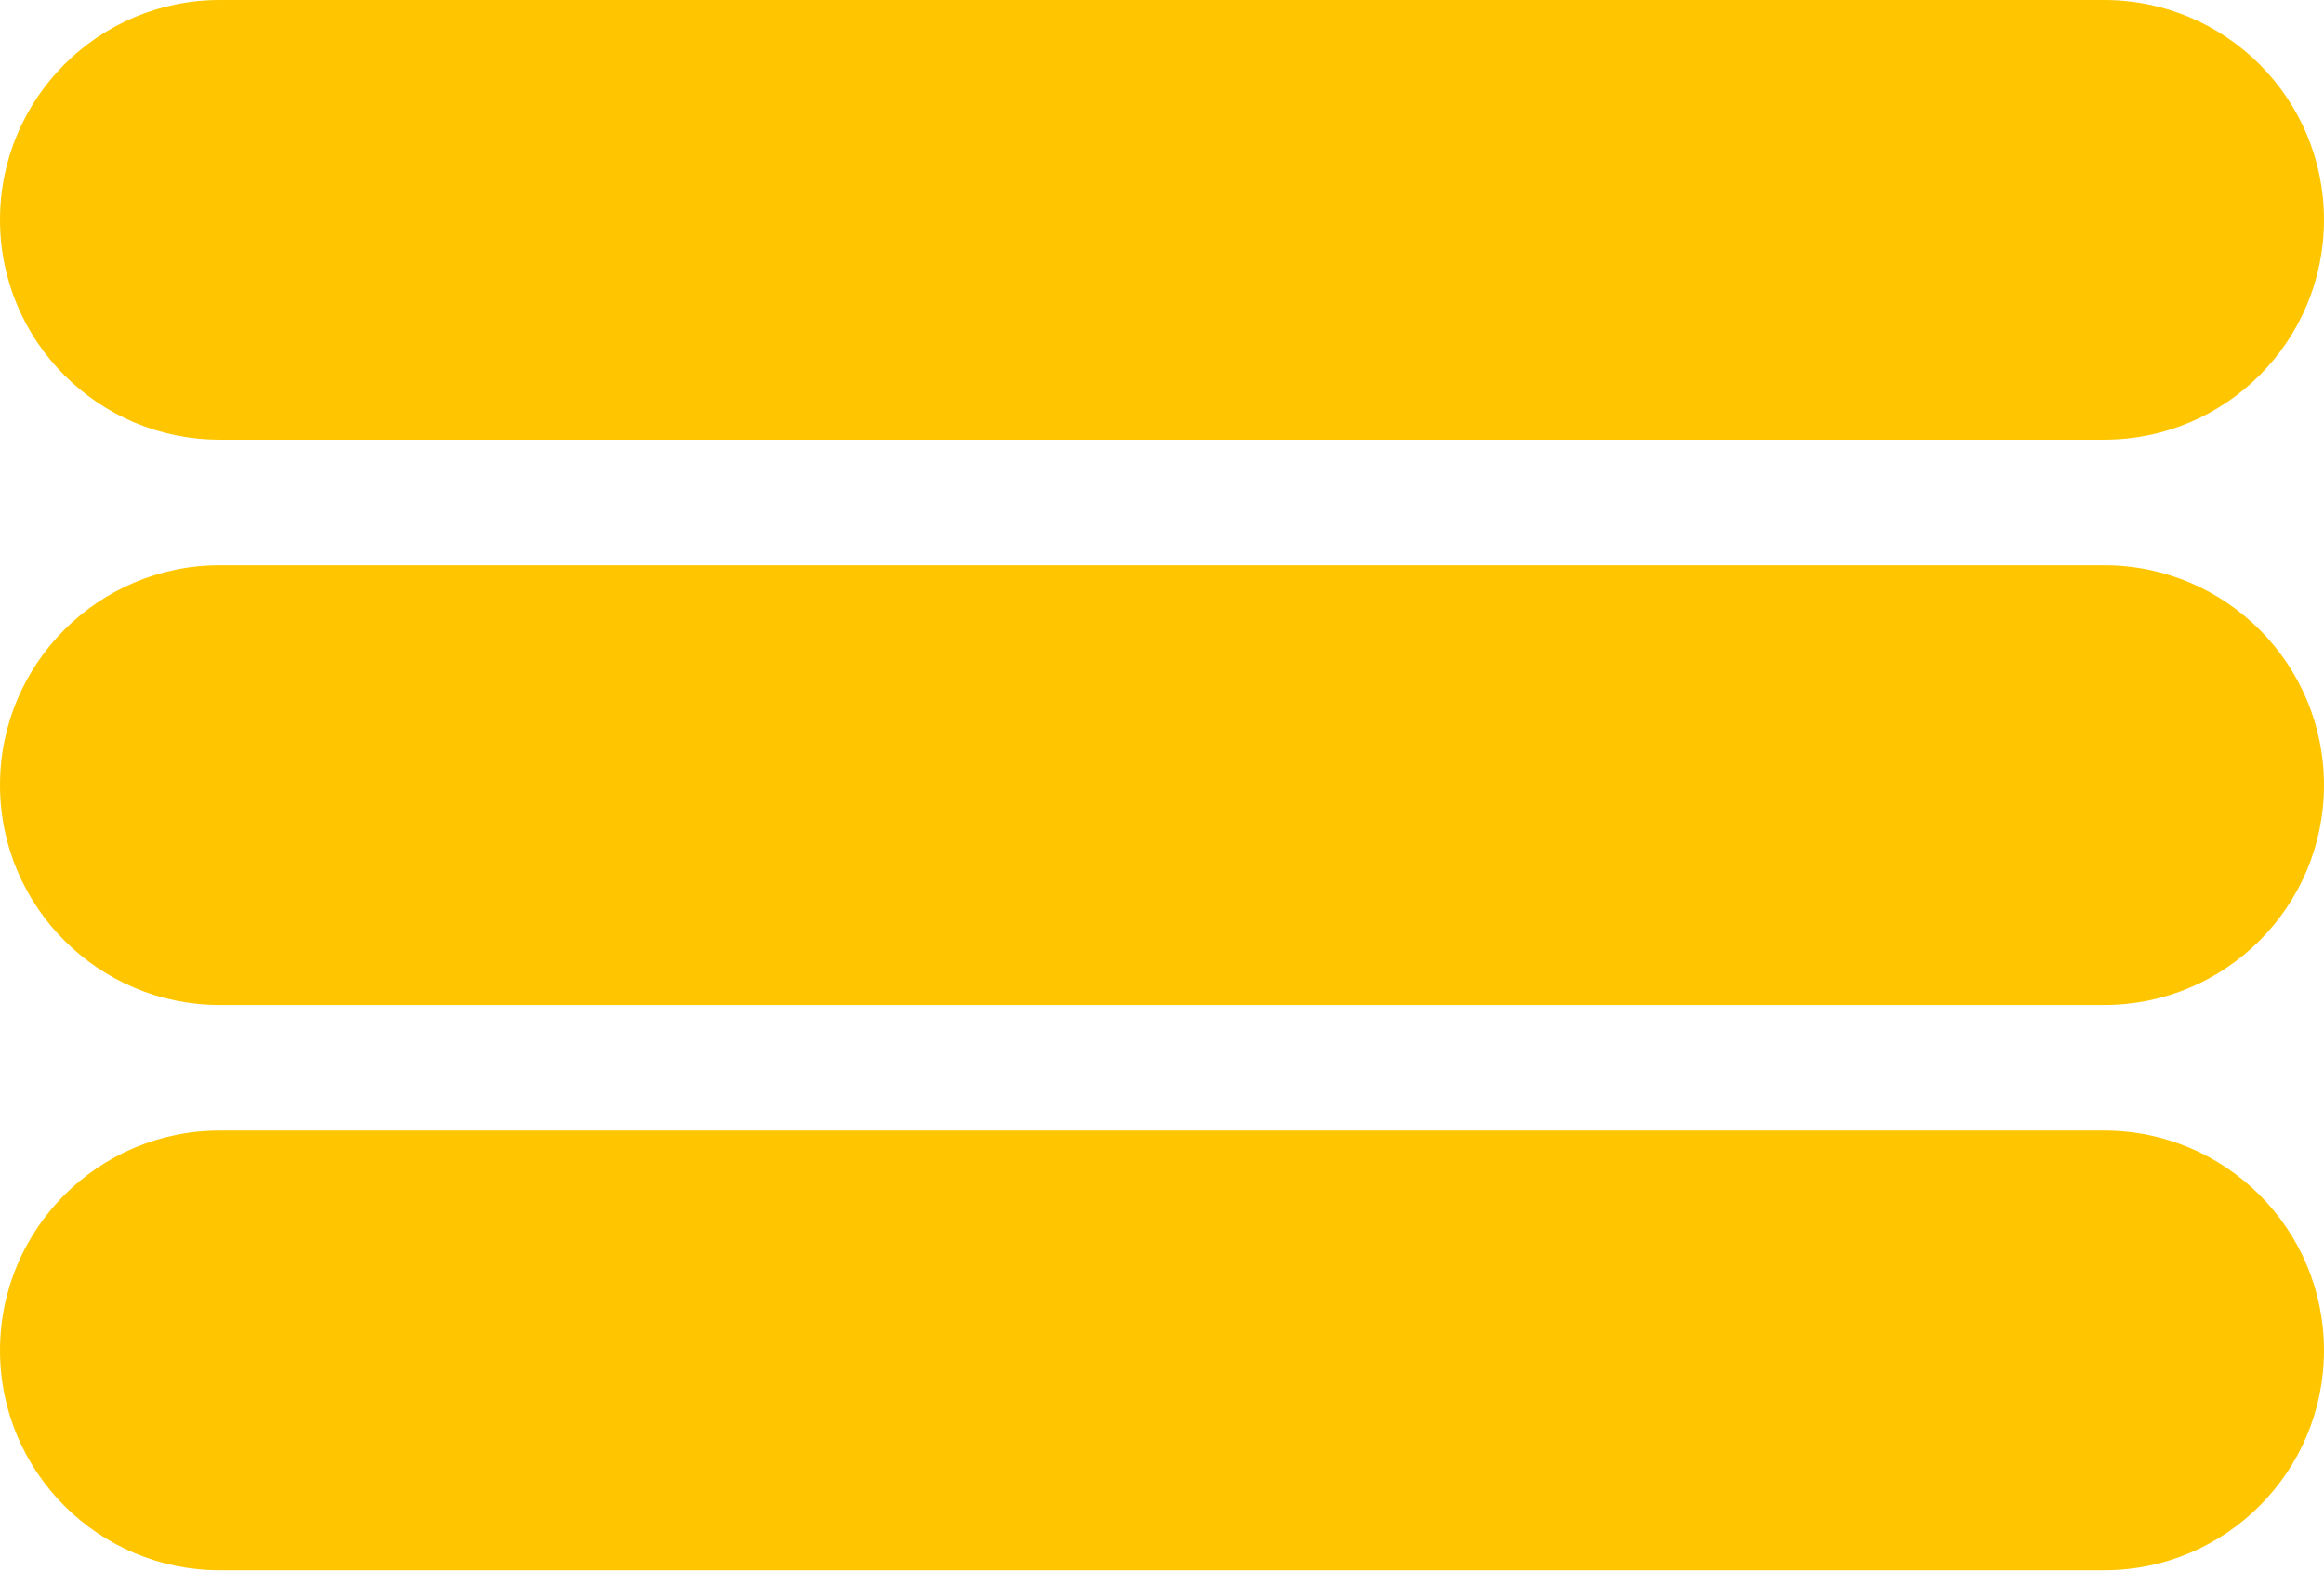
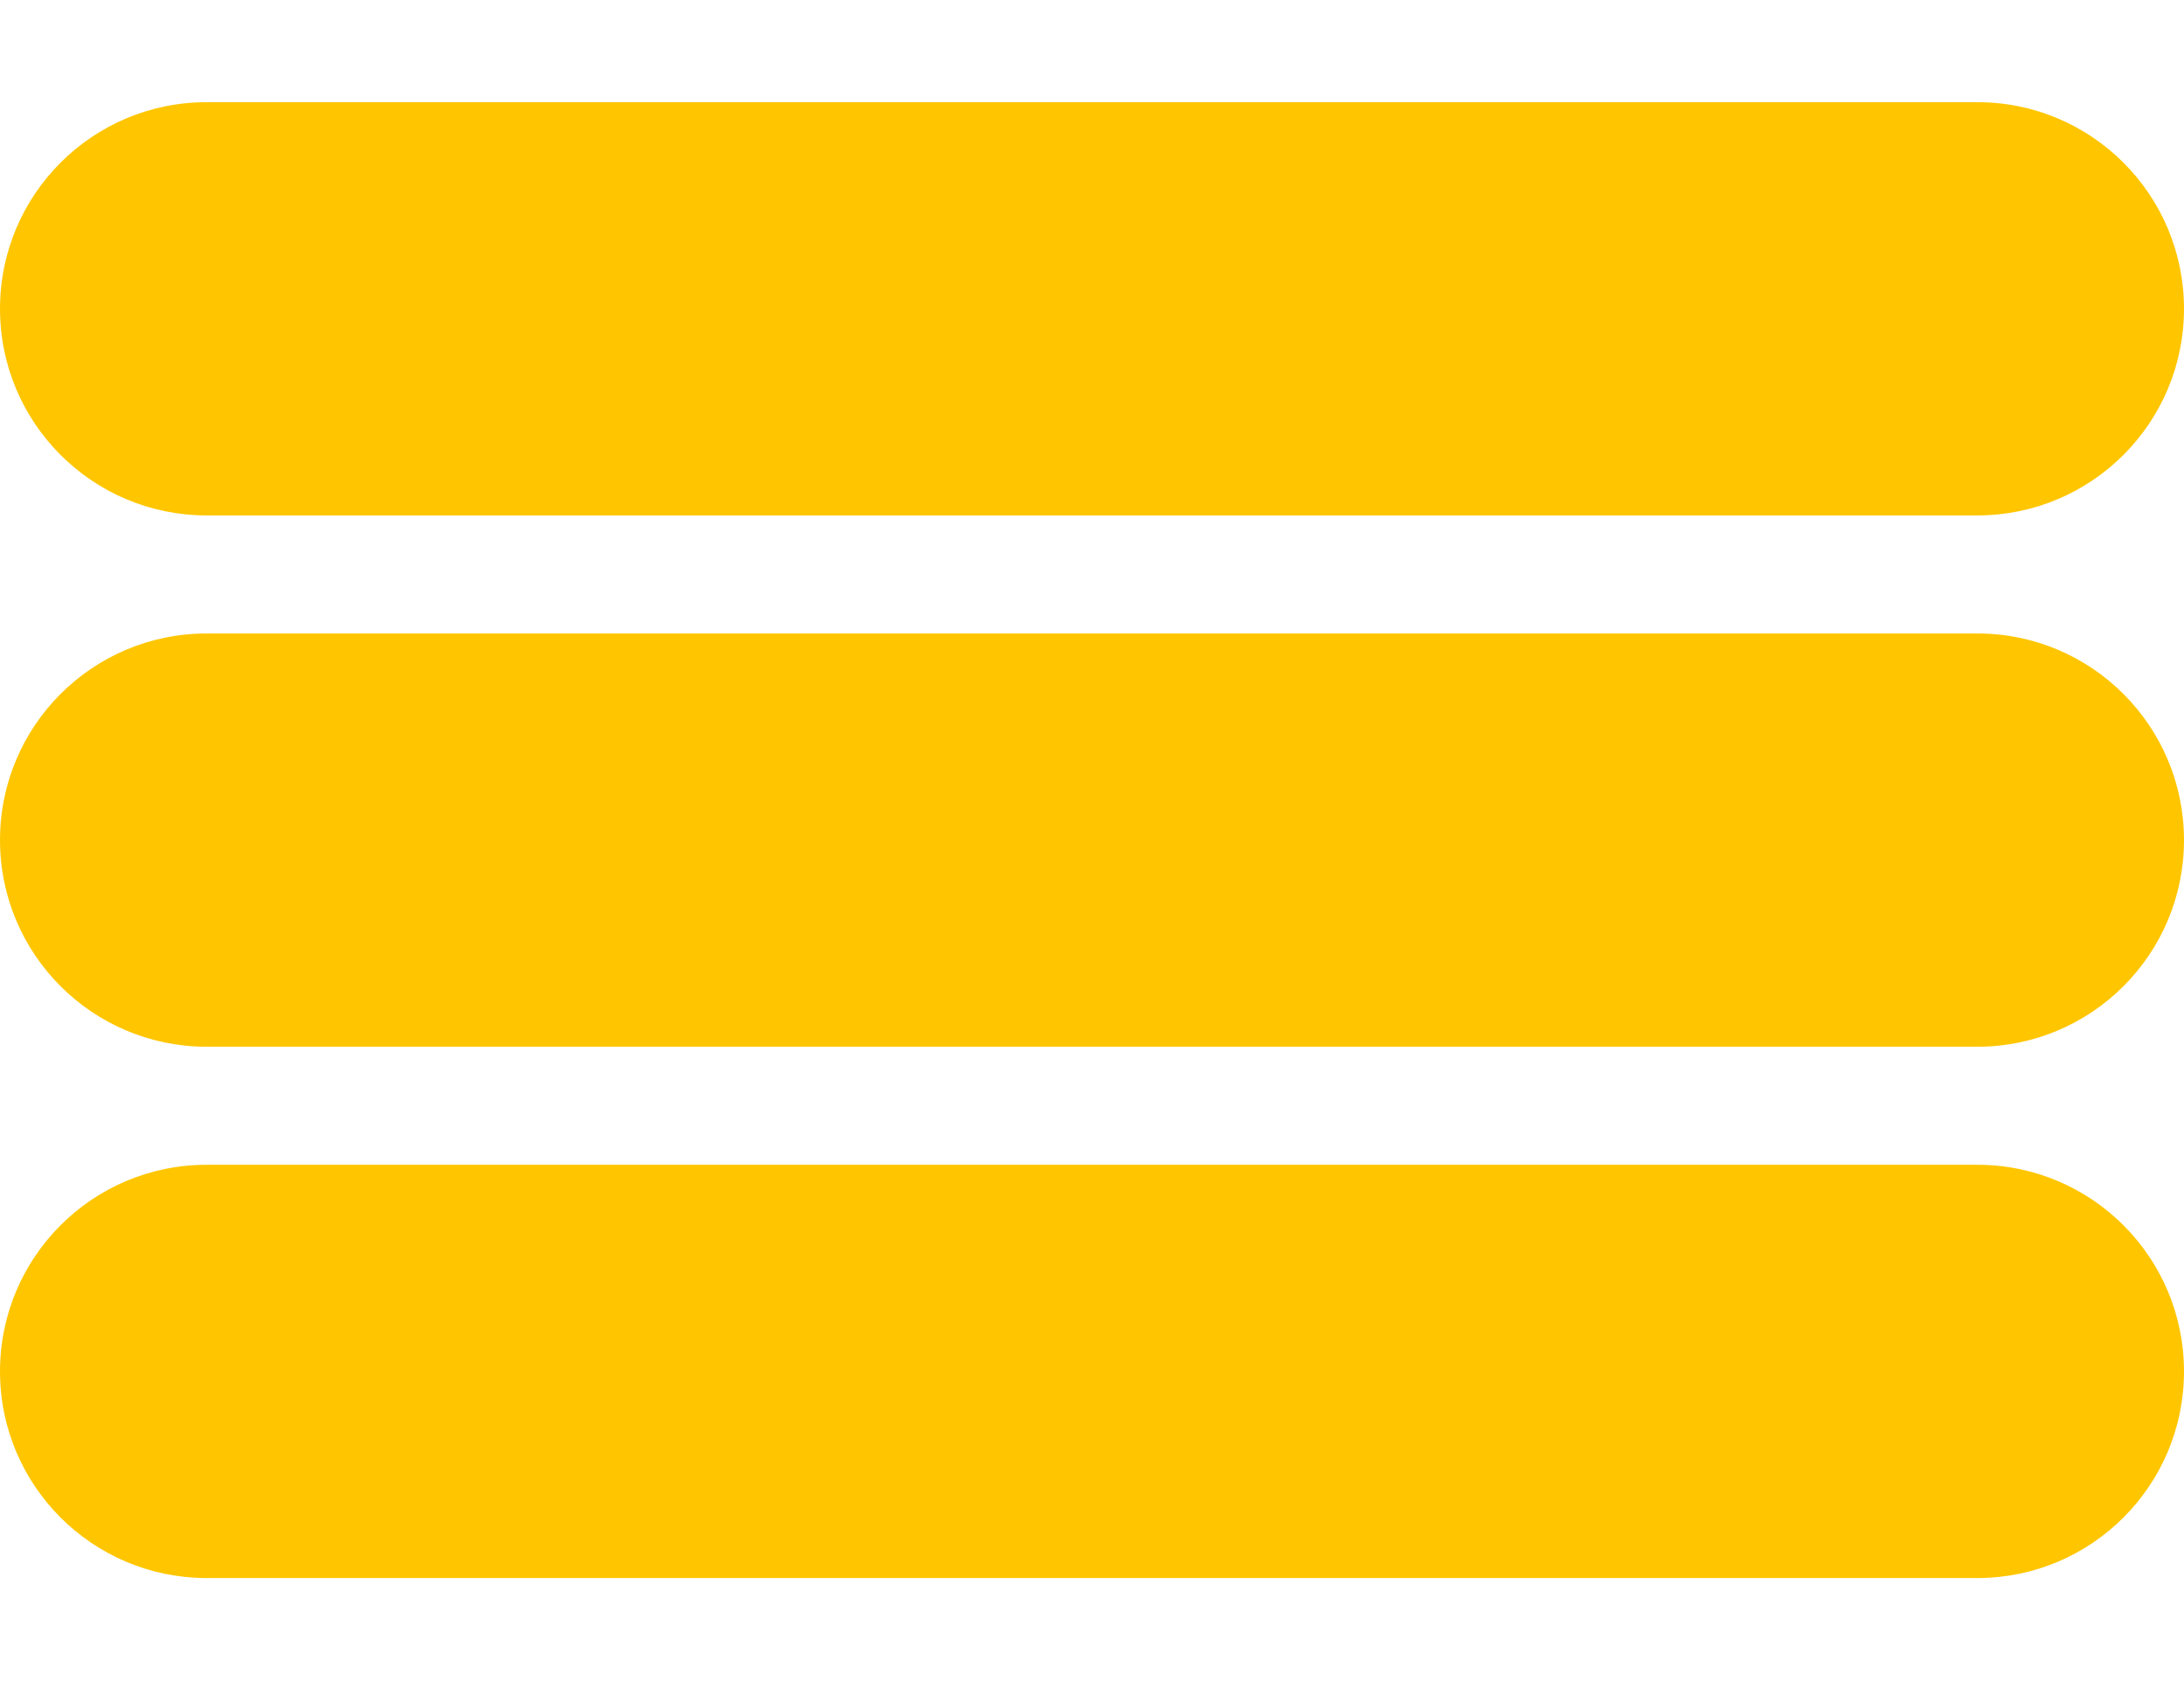
- <svg xmlns="http://www.w3.org/2000/svg" width="37" height="25" viewBox="0 0 37 25" fill="none">
+ <svg xmlns="http://www.w3.org/2000/svg" width="65" height="50" viewBox="0 0 37 25" fill="none">
  <rect width="37" height="7" rx="3.5" fill="#FFC600" />
  <rect y="9" width="37" height="7" rx="3.5" fill="#FFC600" />
  <rect y="18" width="37" height="7" rx="3.5" fill="#FFC600" />
</svg>
